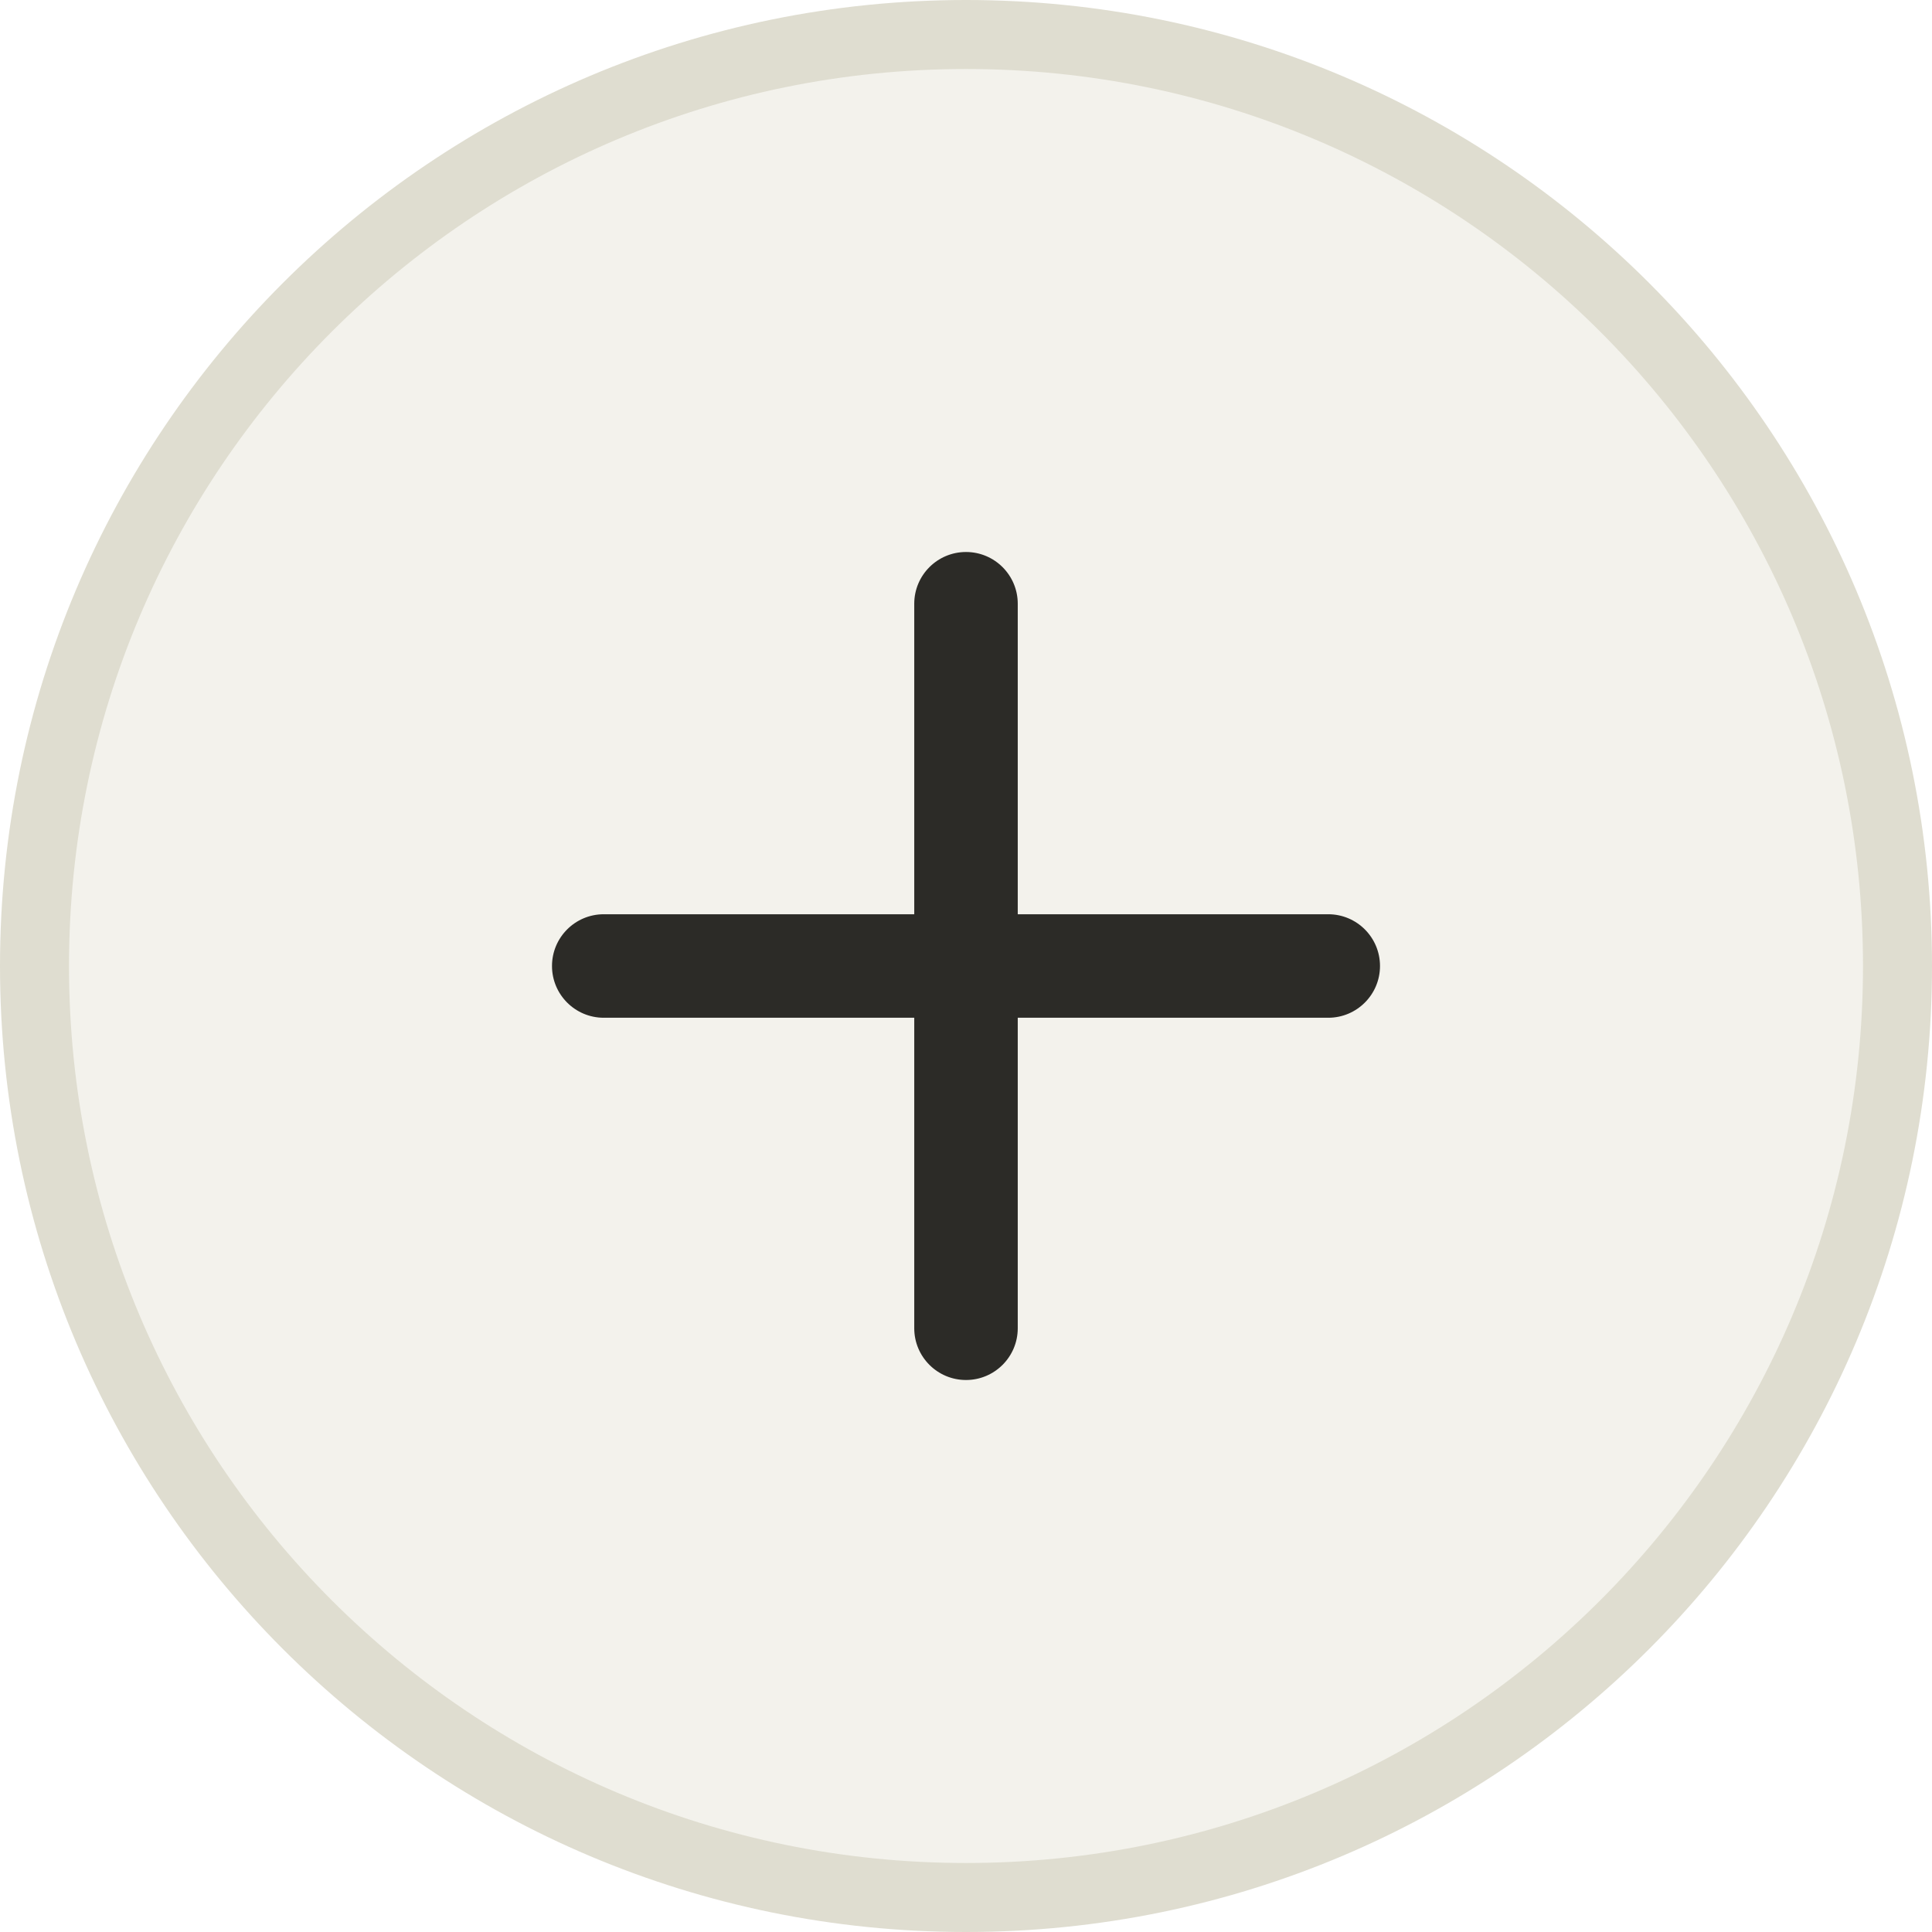
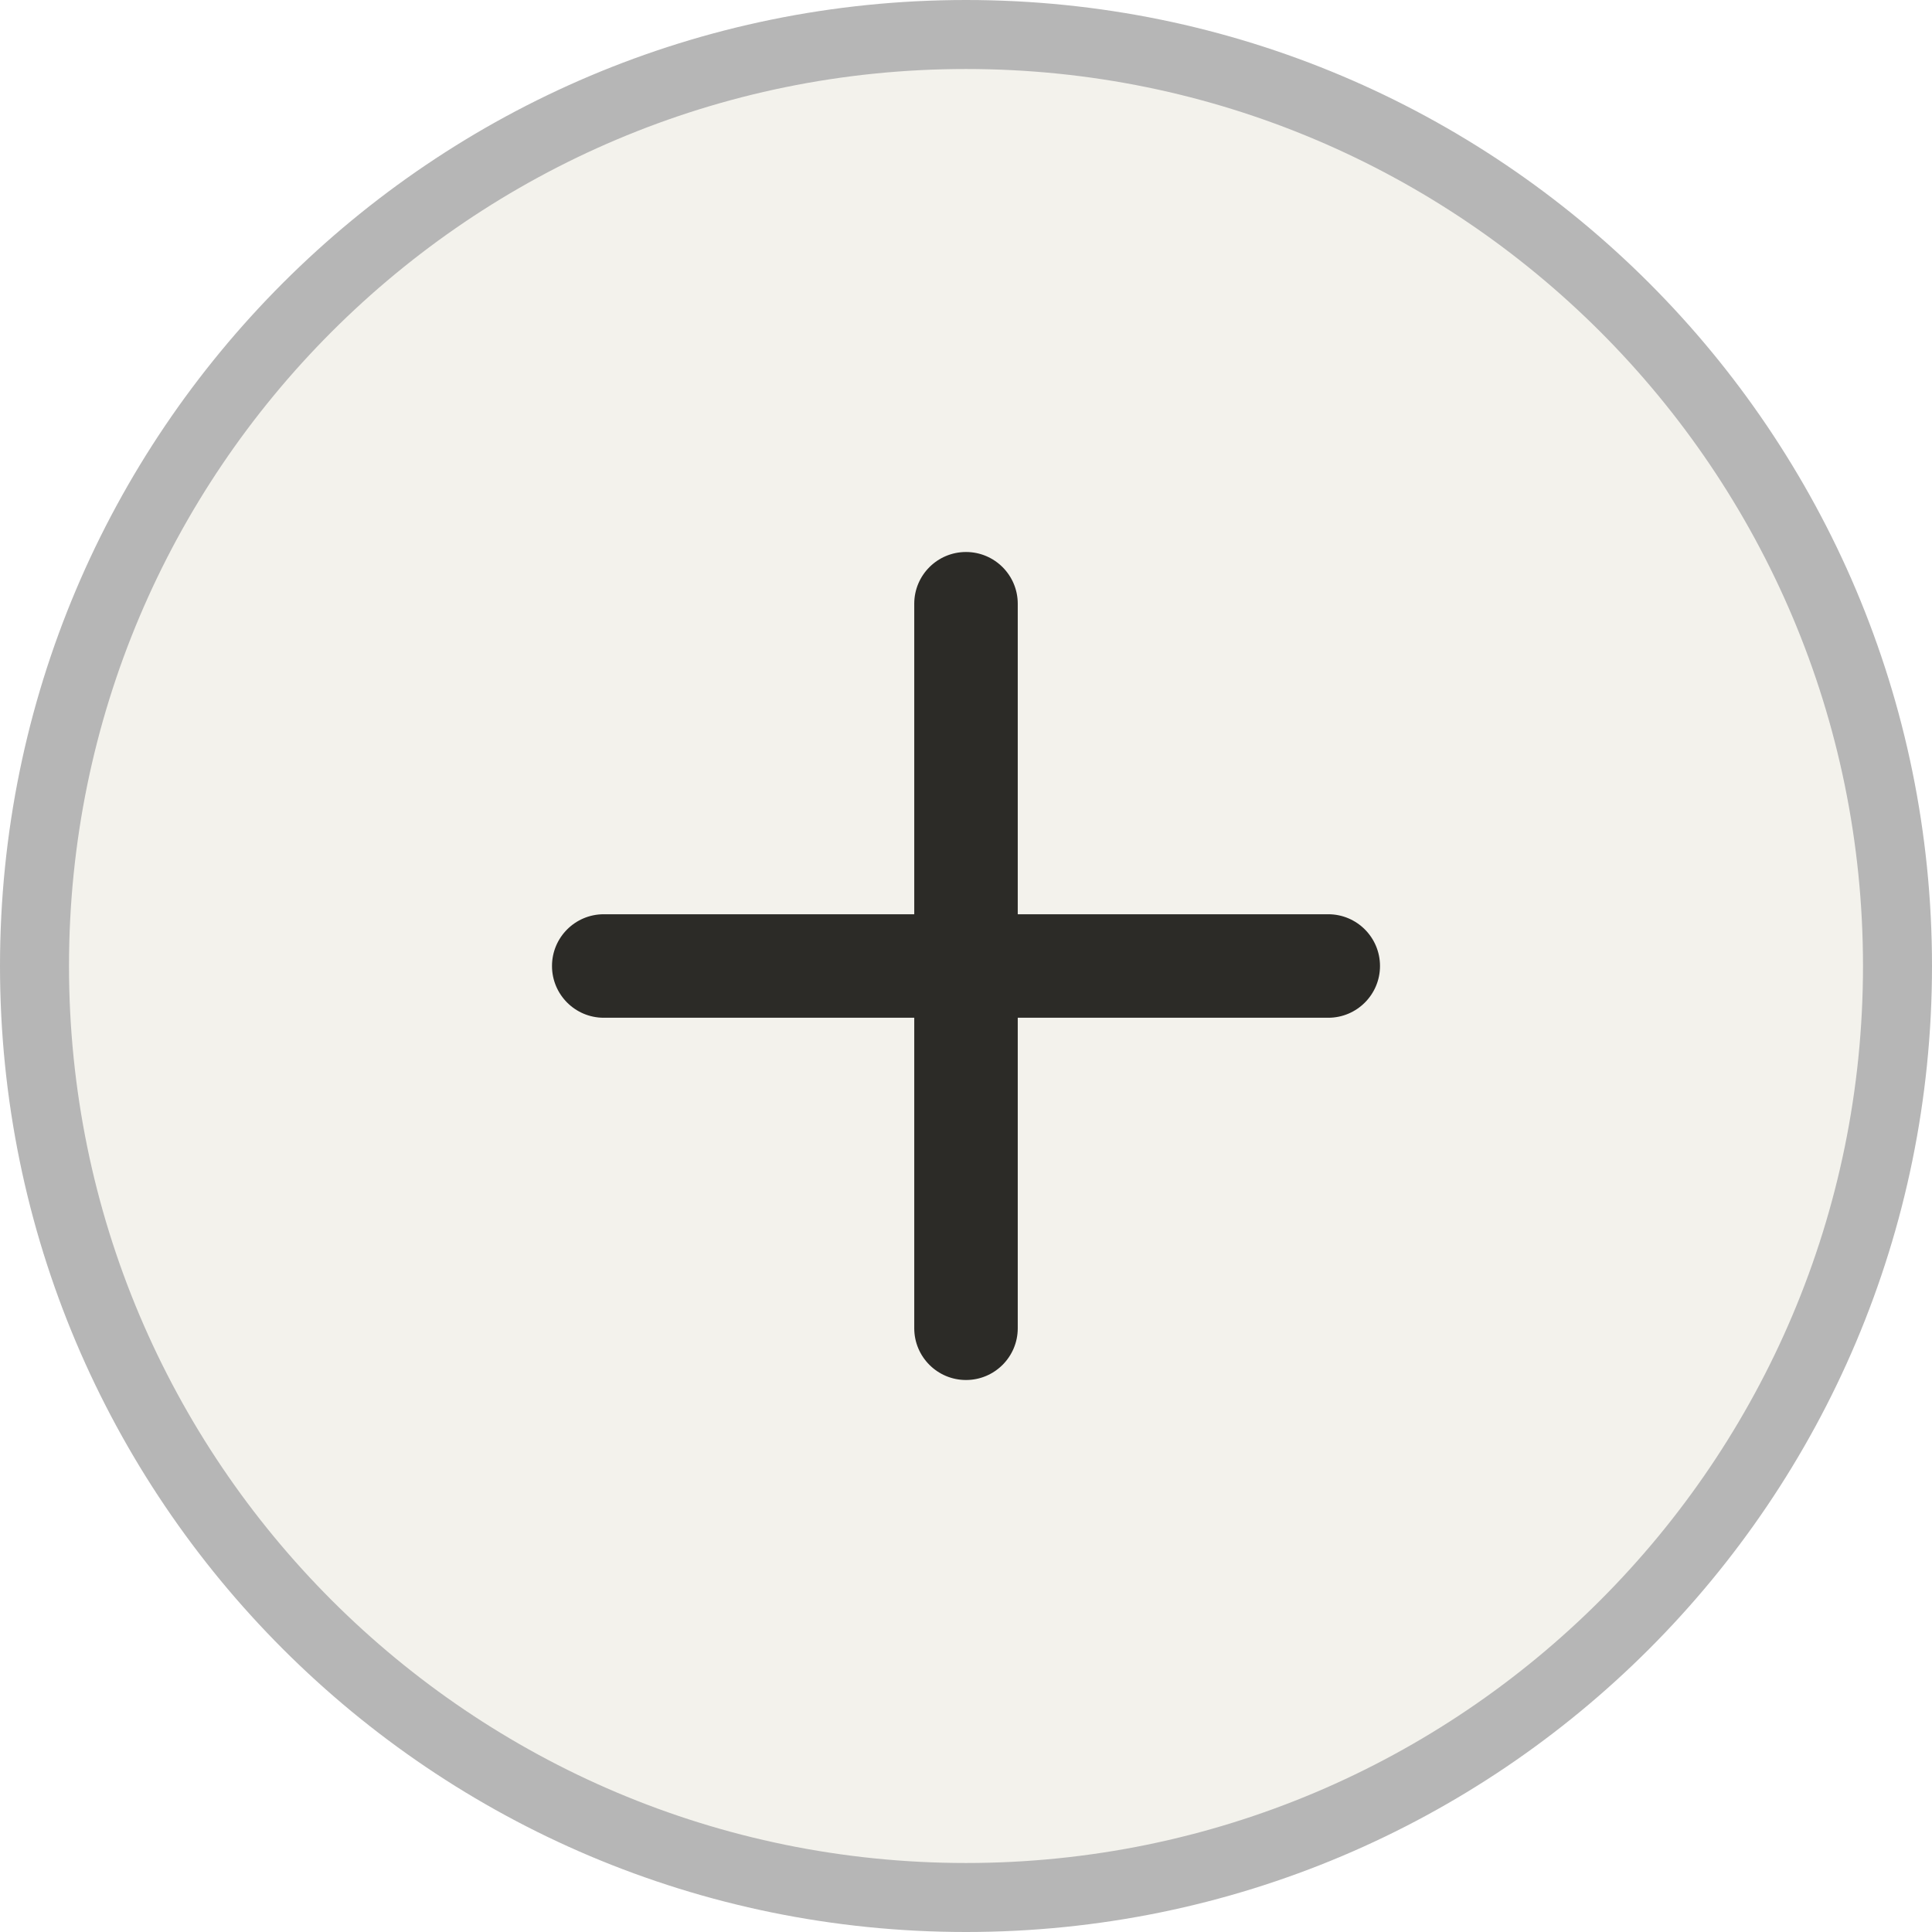
<svg xmlns="http://www.w3.org/2000/svg" width="28" height="28" viewBox="0 0 28 28" fill="none">
-   <rect x="0.5" y="0.5" width="27" height="27" rx="13.5" fill="#F3F2EC" stroke="#DFDDD0" />
+   <rect x="0.5" y="0.5" width="27" height="27" rx="13.5" fill="#F3F2EC" stroke="#B6B6B6" />
  <rect width="12" height="1.5" rx="0.75" transform="matrix(1 0 0 -1 8 14.75)" fill="#2c2b27" />
  <rect width="12" height="1.5" rx="0.75" transform="matrix(0 1 1 0 13.25 8)" fill="#2c2b27" />
</svg>
